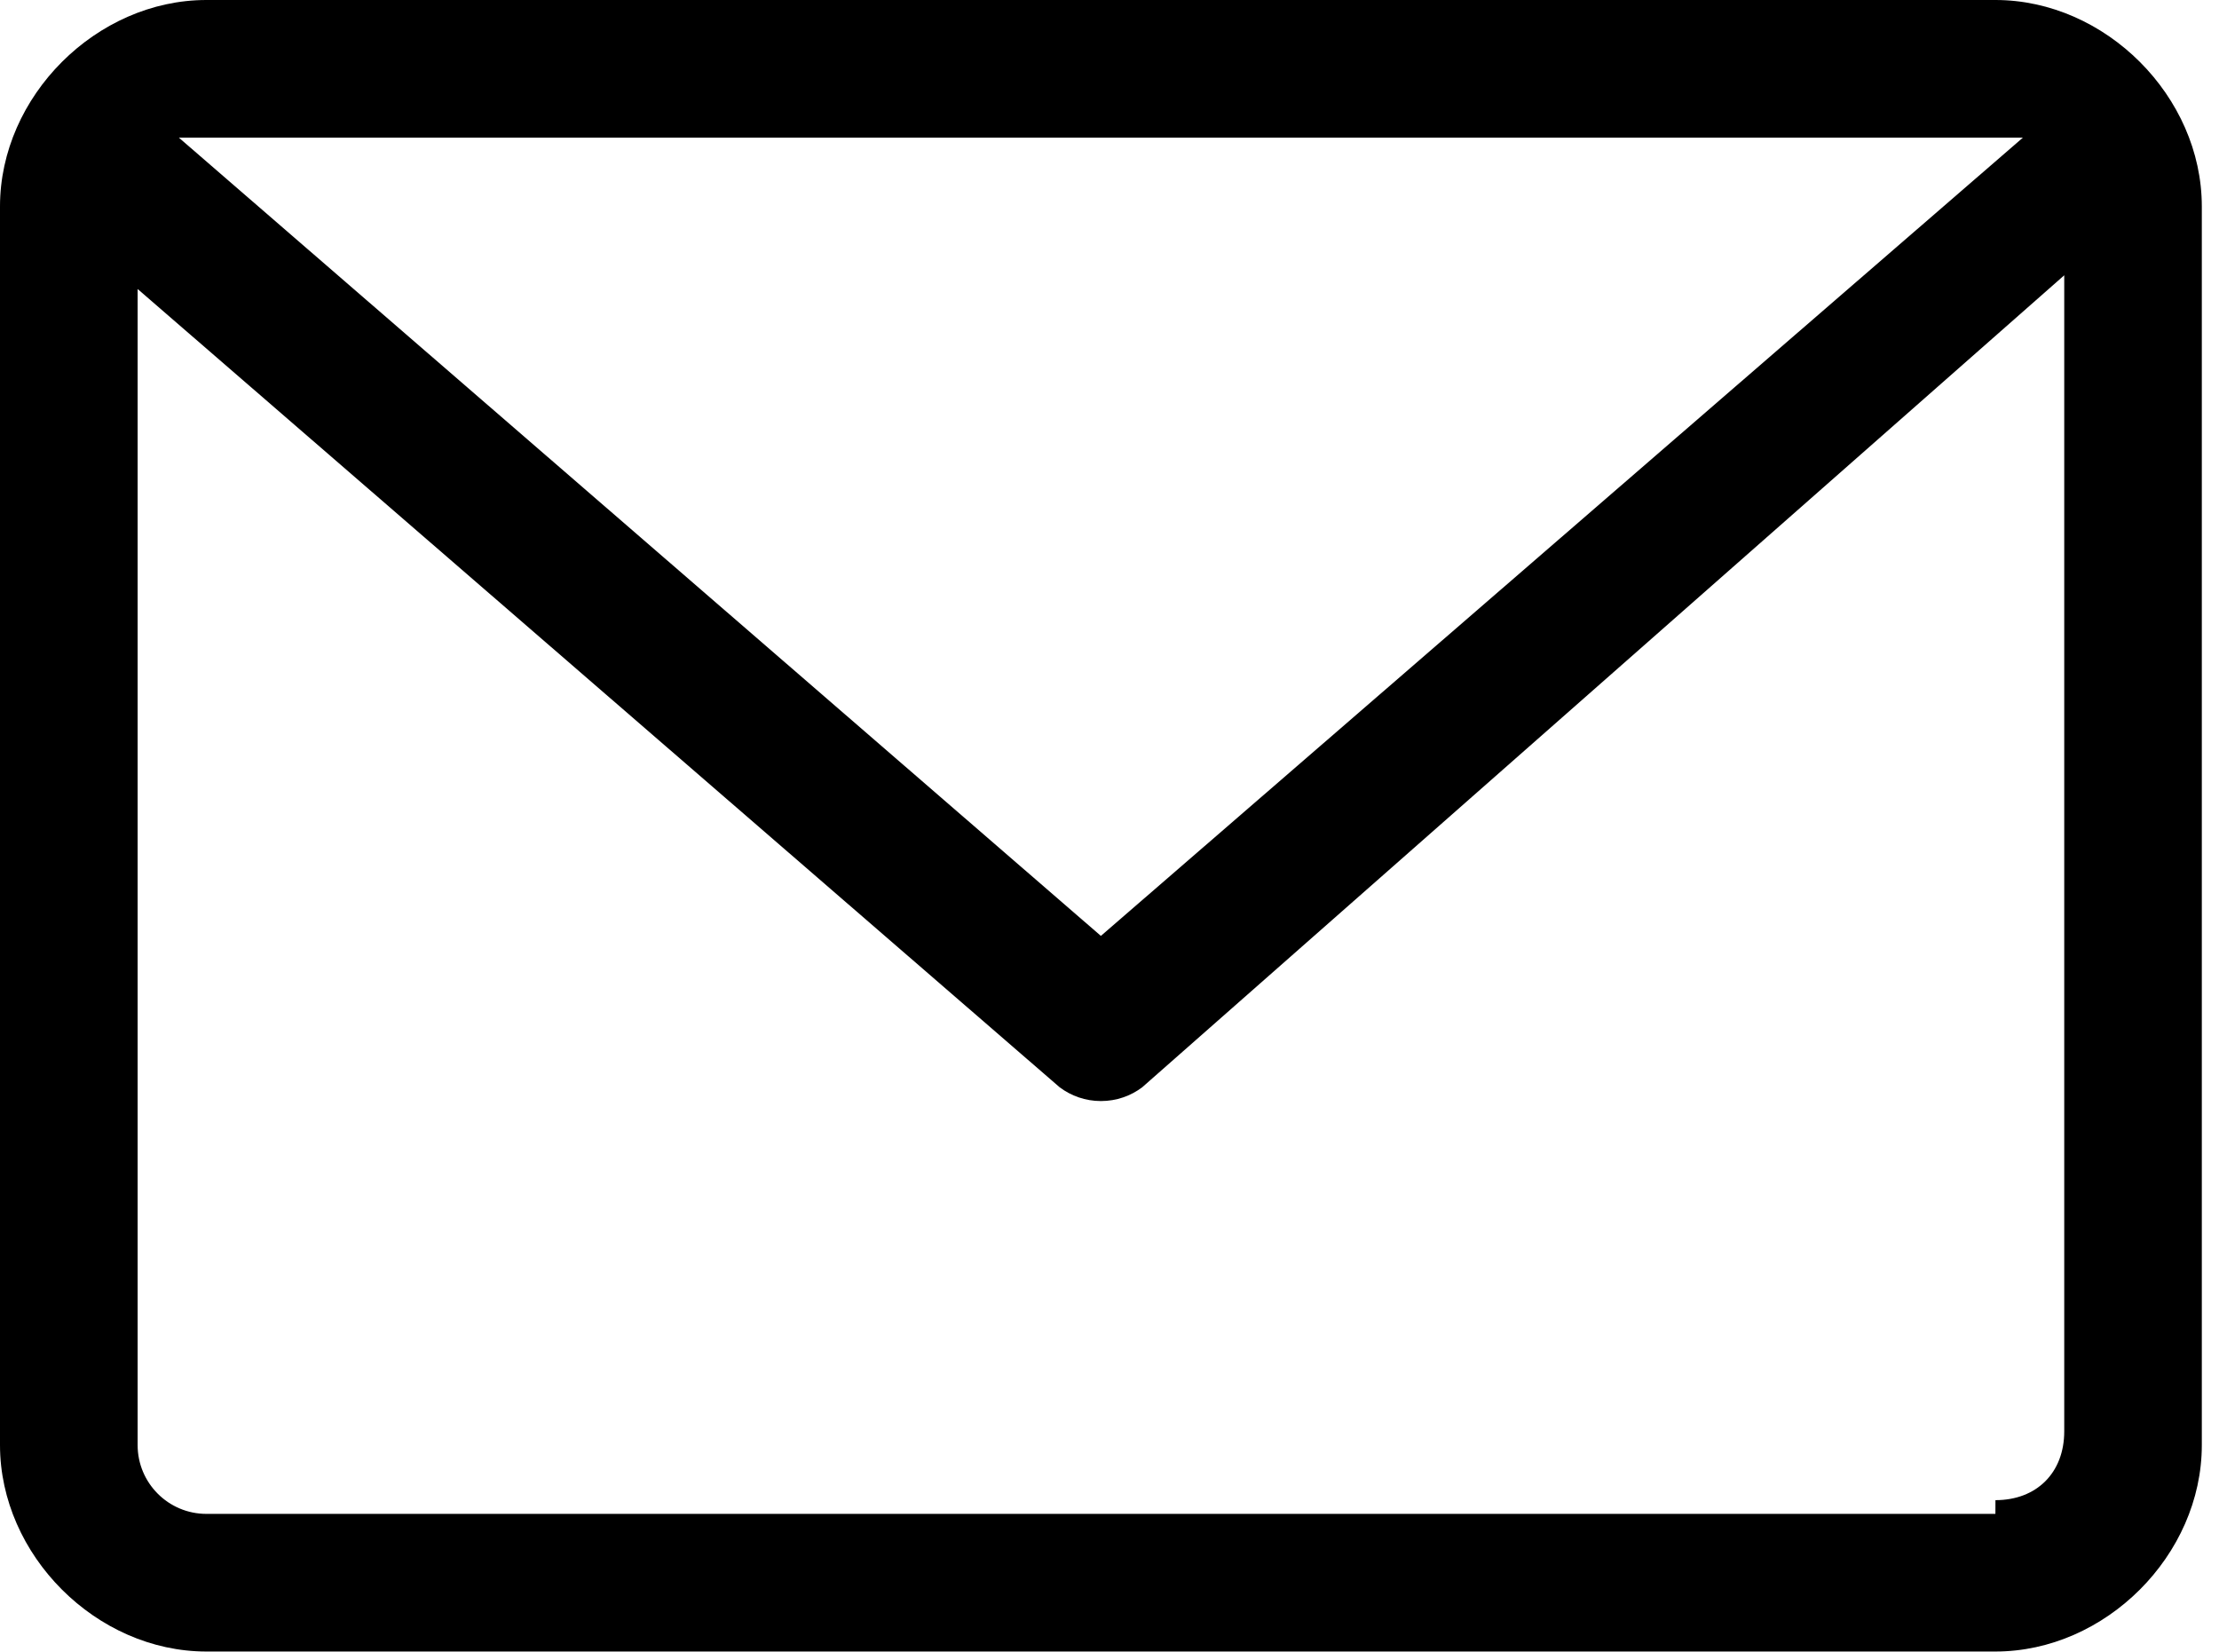
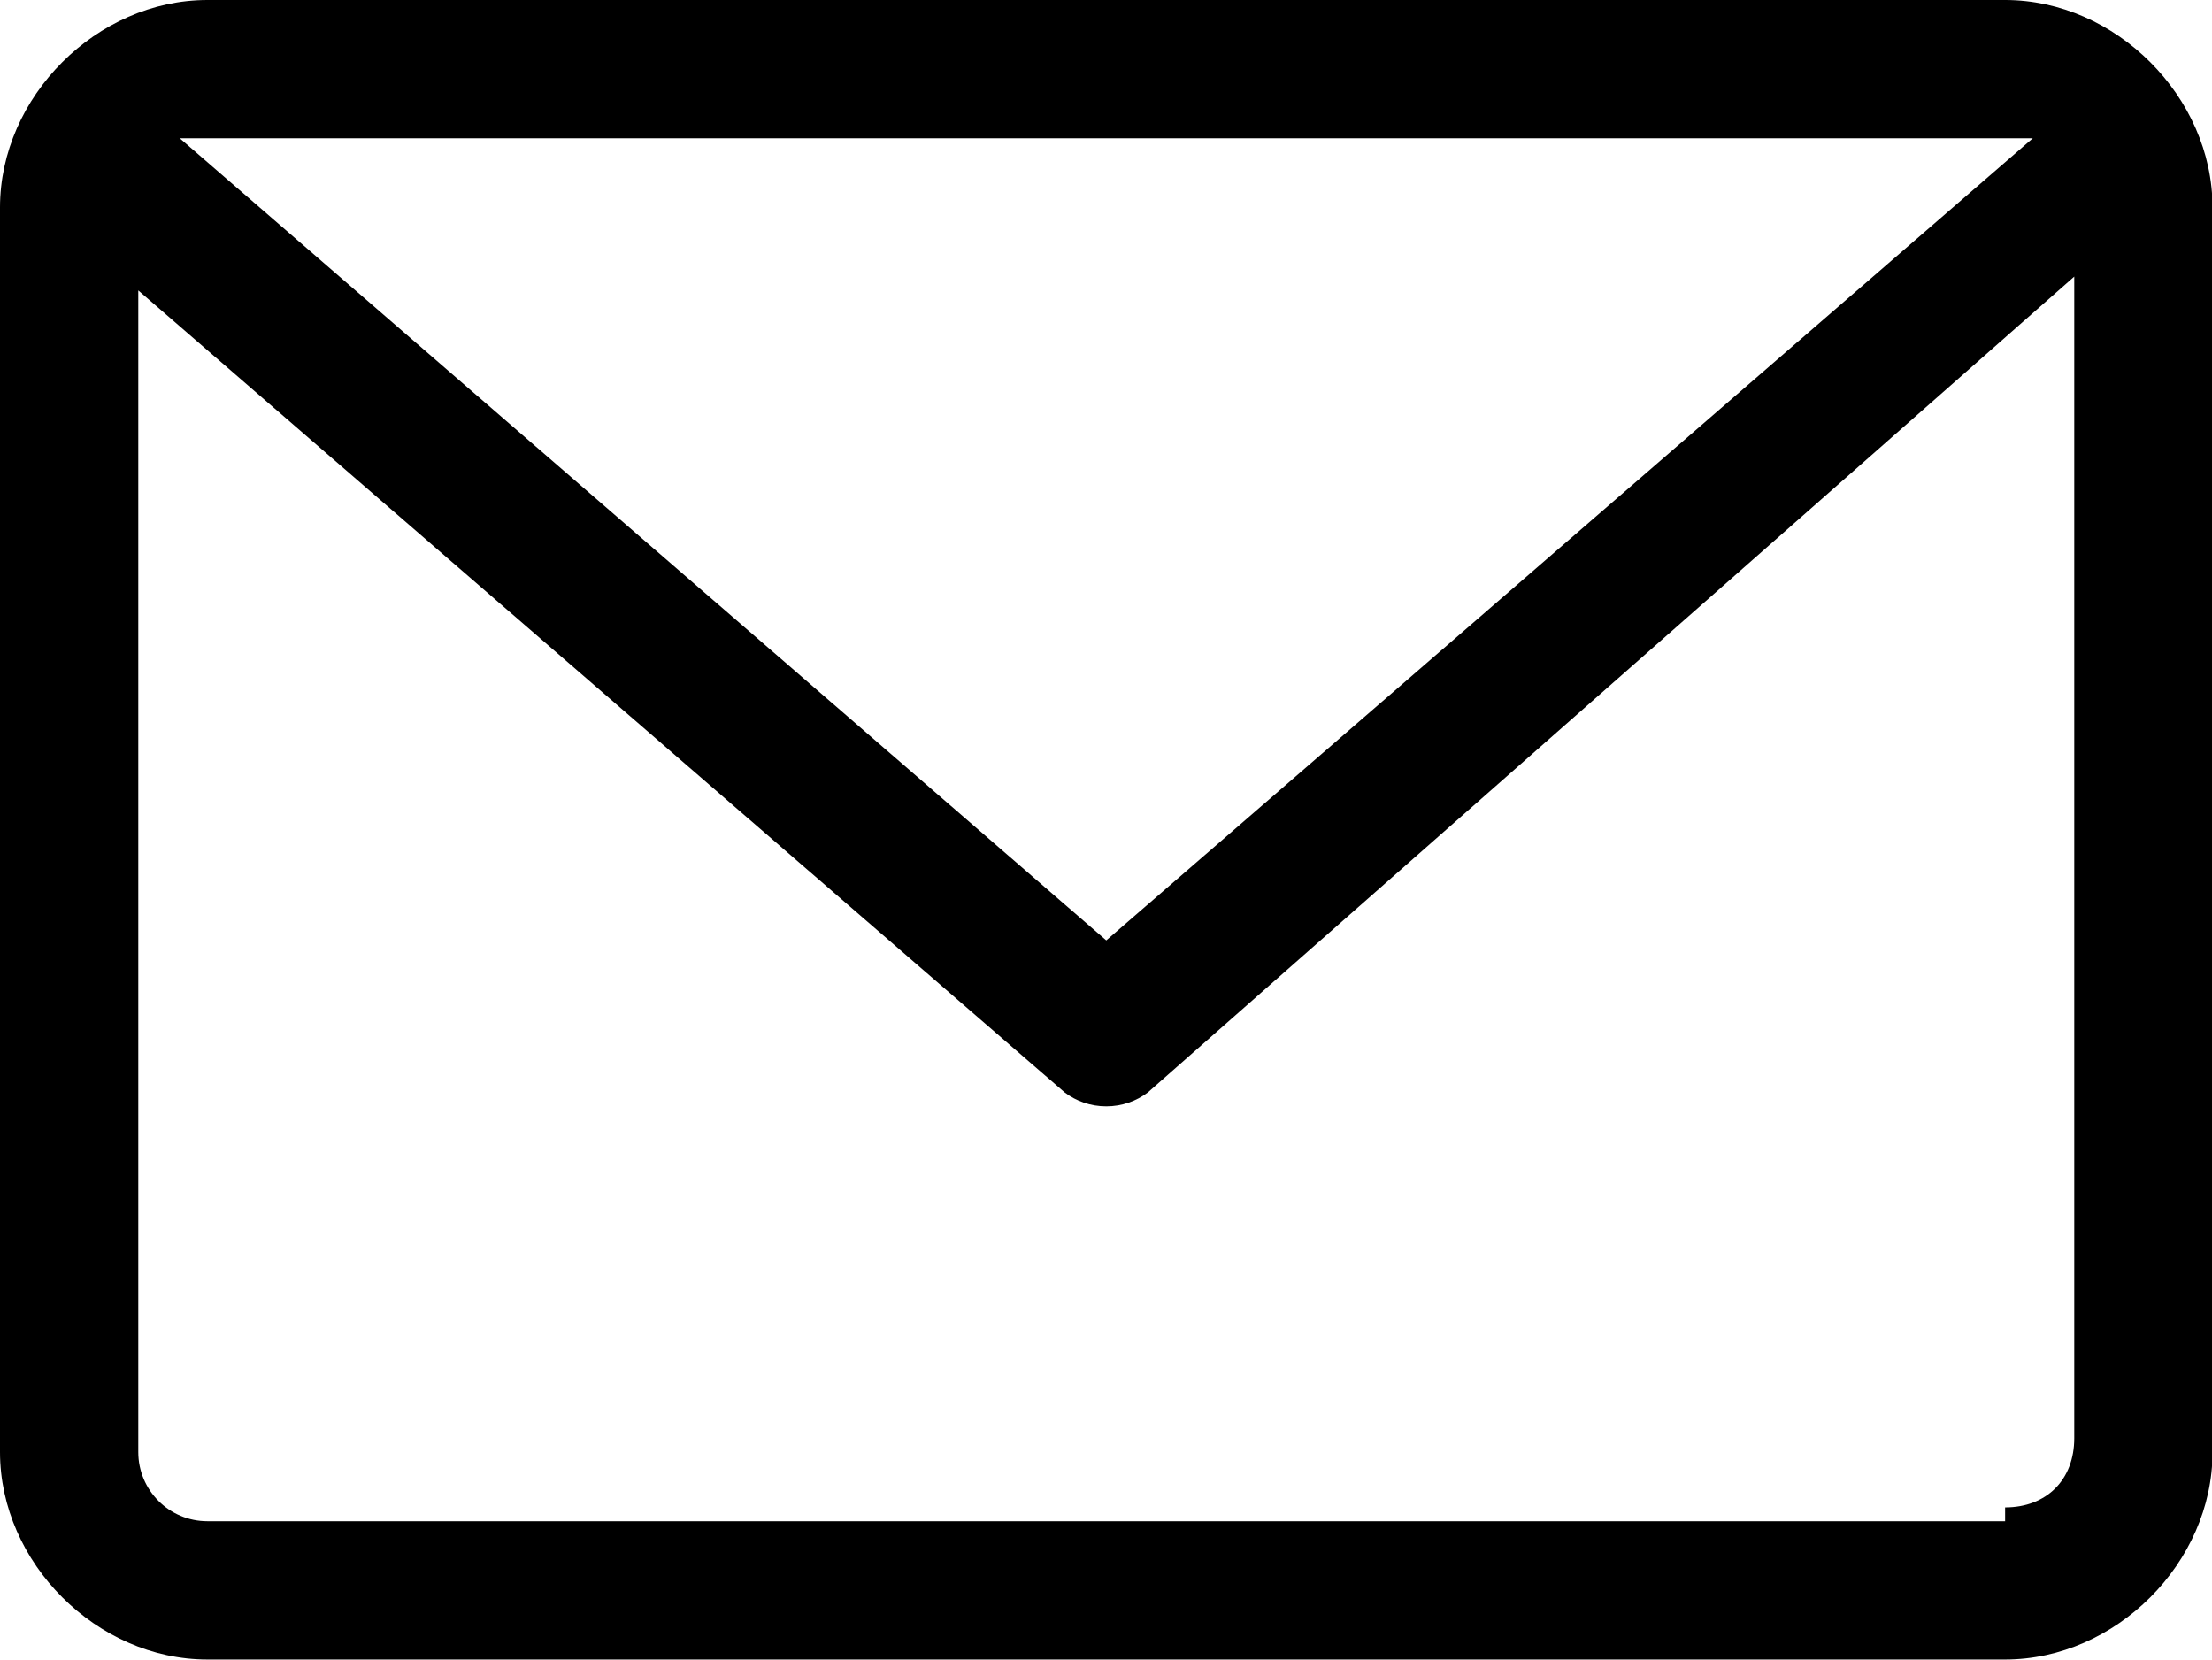
- <svg xmlns="http://www.w3.org/2000/svg" version="1.1" width="43" height="32" viewBox="0 0 43 32">
-   <path d="M38.667 0h-34.667c-2.133 0-4 1.867-4 4v24c0 2.133 1.867 4 4 4h34.667c2.133 0 4-1.867 4-4v-24c0-2.133-1.867-4-4-4zM38.667 2.667h0.533l-17.867 15.467-17.867-15.467h35.2zM38.667 29.333h-34.667c-0.736 0-1.333-0.597-1.333-1.333v0-22.4l17.867 15.467c0.22 0.166 0.498 0.267 0.8 0.267s0.58-0.1 0.803-0.269l-0.003 0.002 17.867-15.733v22.4c0 0.8-0.533 1.333-1.333 1.333z" />
+ <svg xmlns="http://www.w3.org/2000/svg" version="1.1" width="1365" height="1024" viewBox="0 0 1365 1024">
+   <g id="icomoon-ignore">
+ </g>
+   <path d="M1237.333 0h-1109.333c-68.267 0-128 59.733-128 128v768c0 68.267 59.733 128 128 128h1109.333c68.267 0 128-59.733 128-128v-768c0-68.267-59.733-128-128-128zM1237.333 85.333h17.067l-571.733 494.933-571.733-494.933h1126.4zM1237.333 938.667h-1109.333c-23.564 0-42.667-19.103-42.667-42.667v0-716.8l571.733 494.933c7.042 5.327 15.947 8.533 25.6 8.533s18.558-3.206 25.707-8.611l-0.107 0.078 571.733-503.467v716.8c0 25.6-17.067 42.667-42.667 42.667z" />
</svg>
